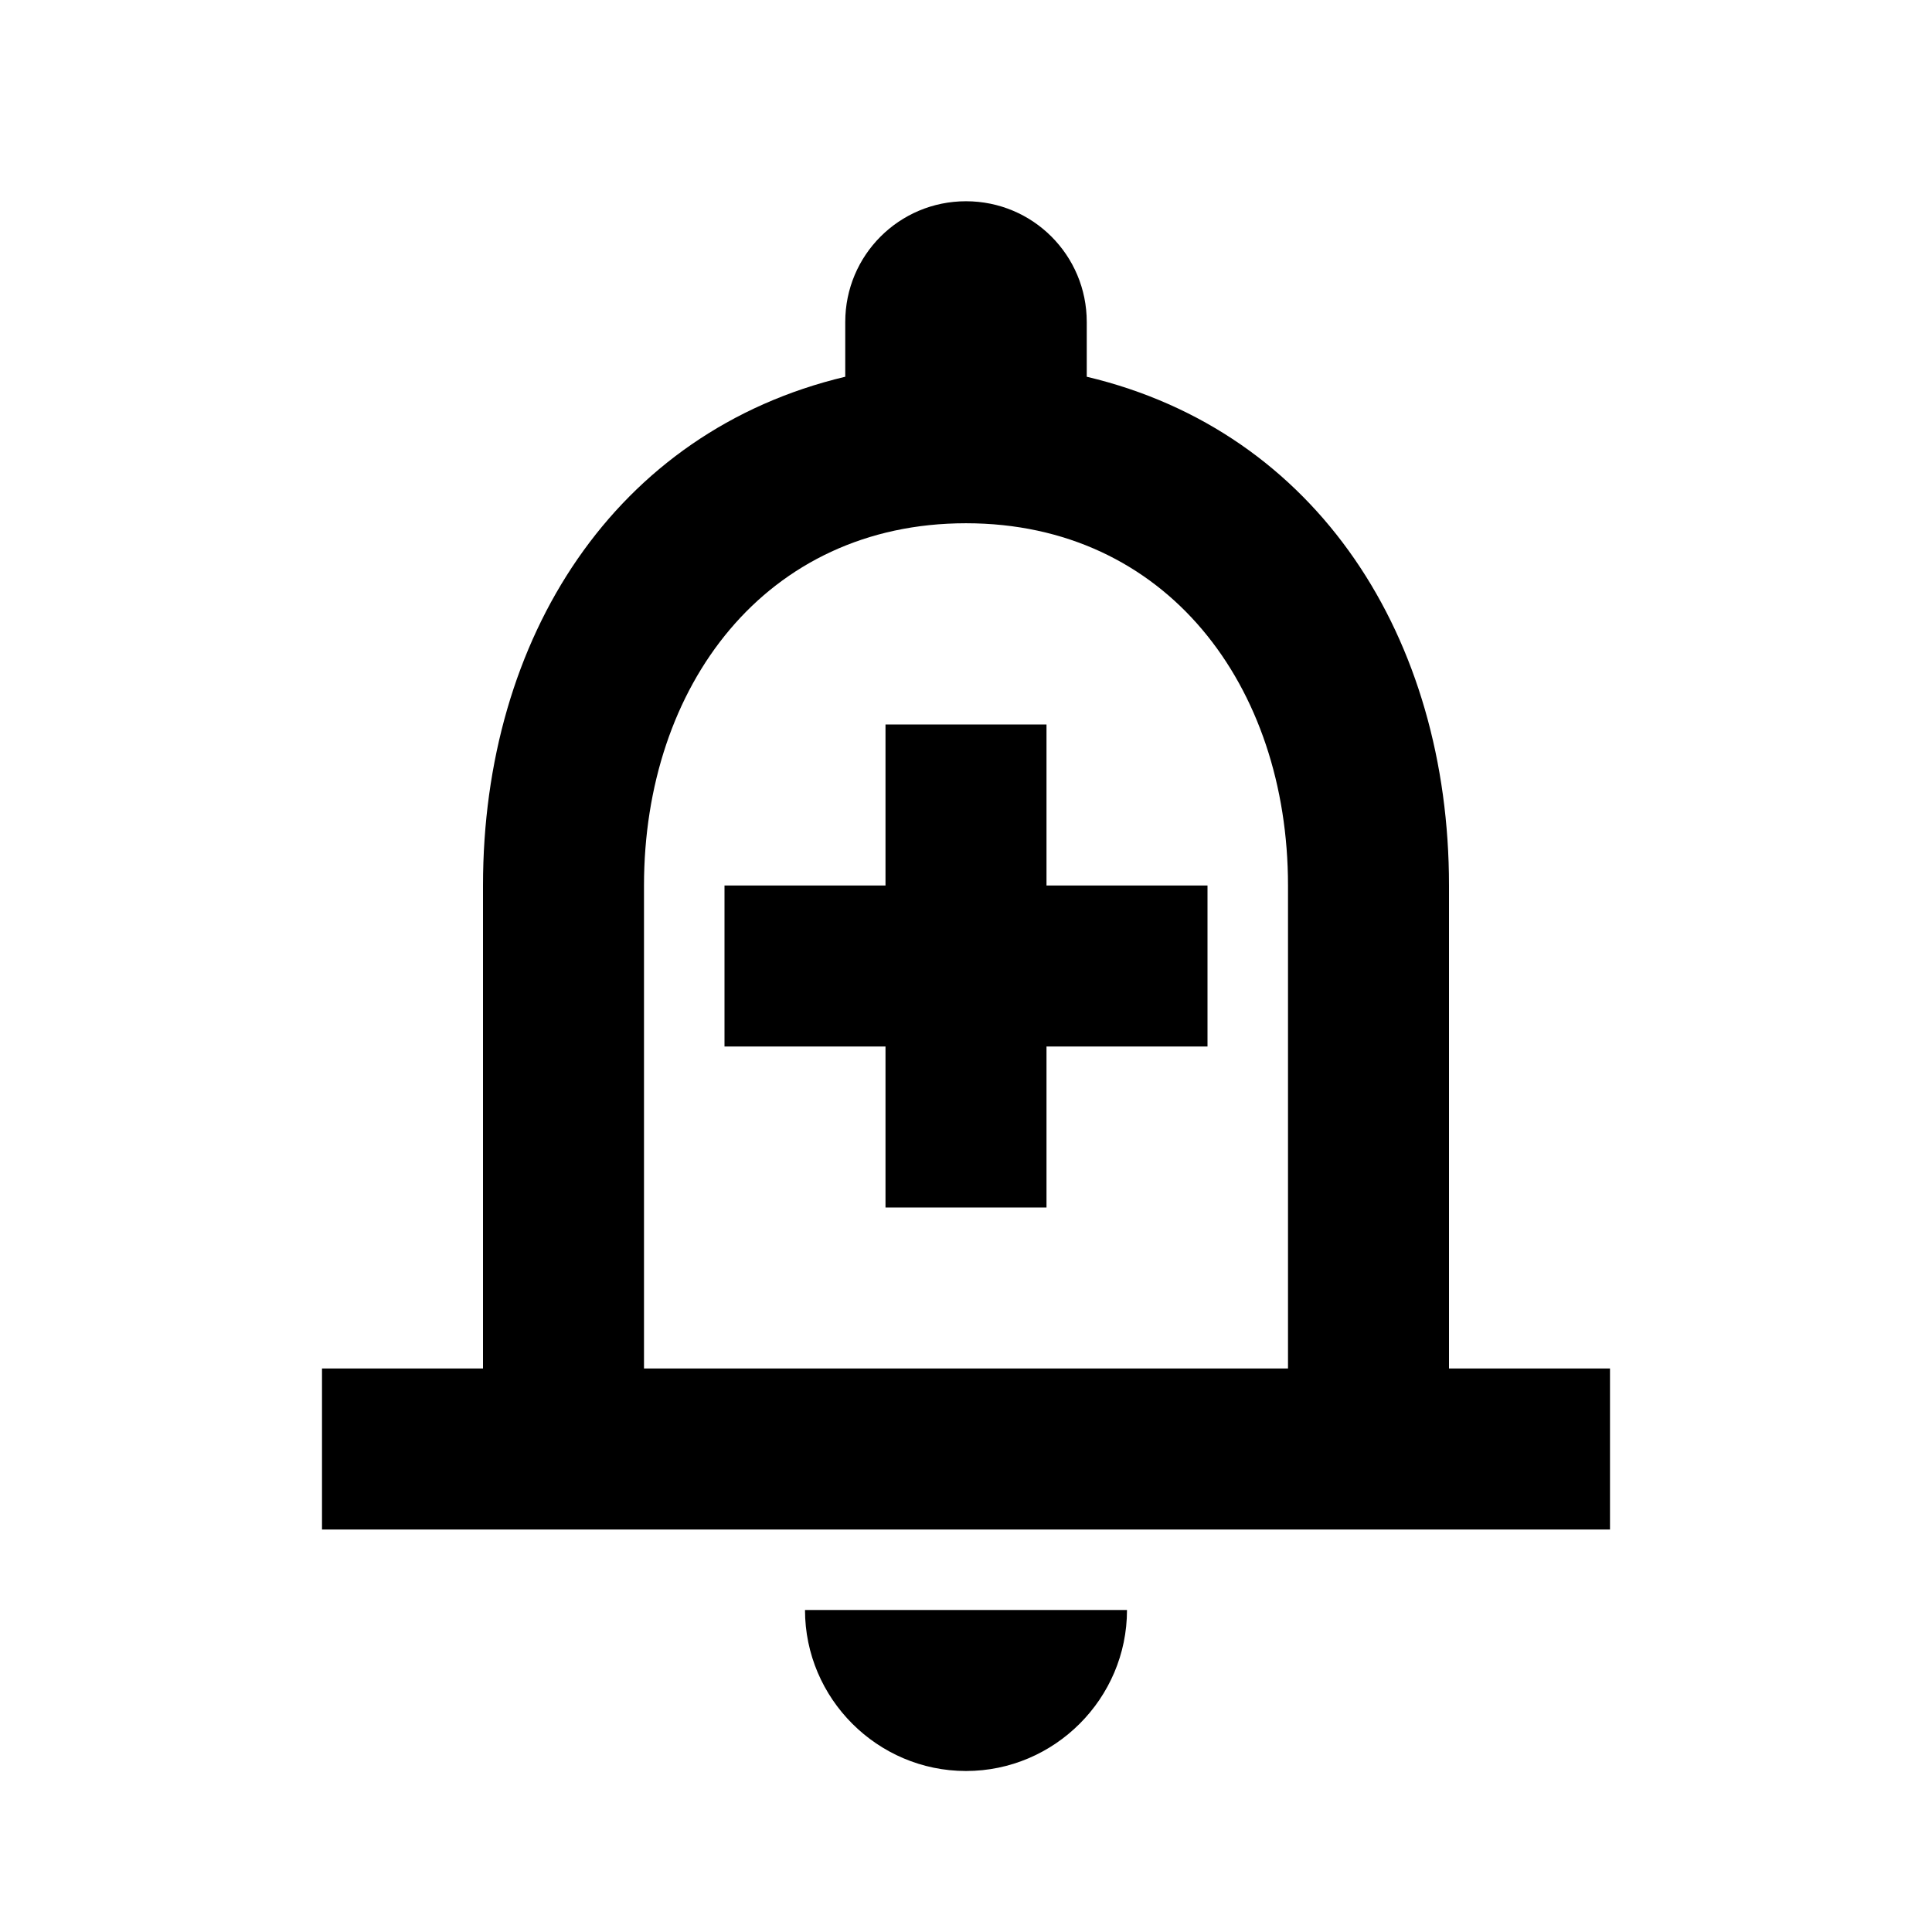
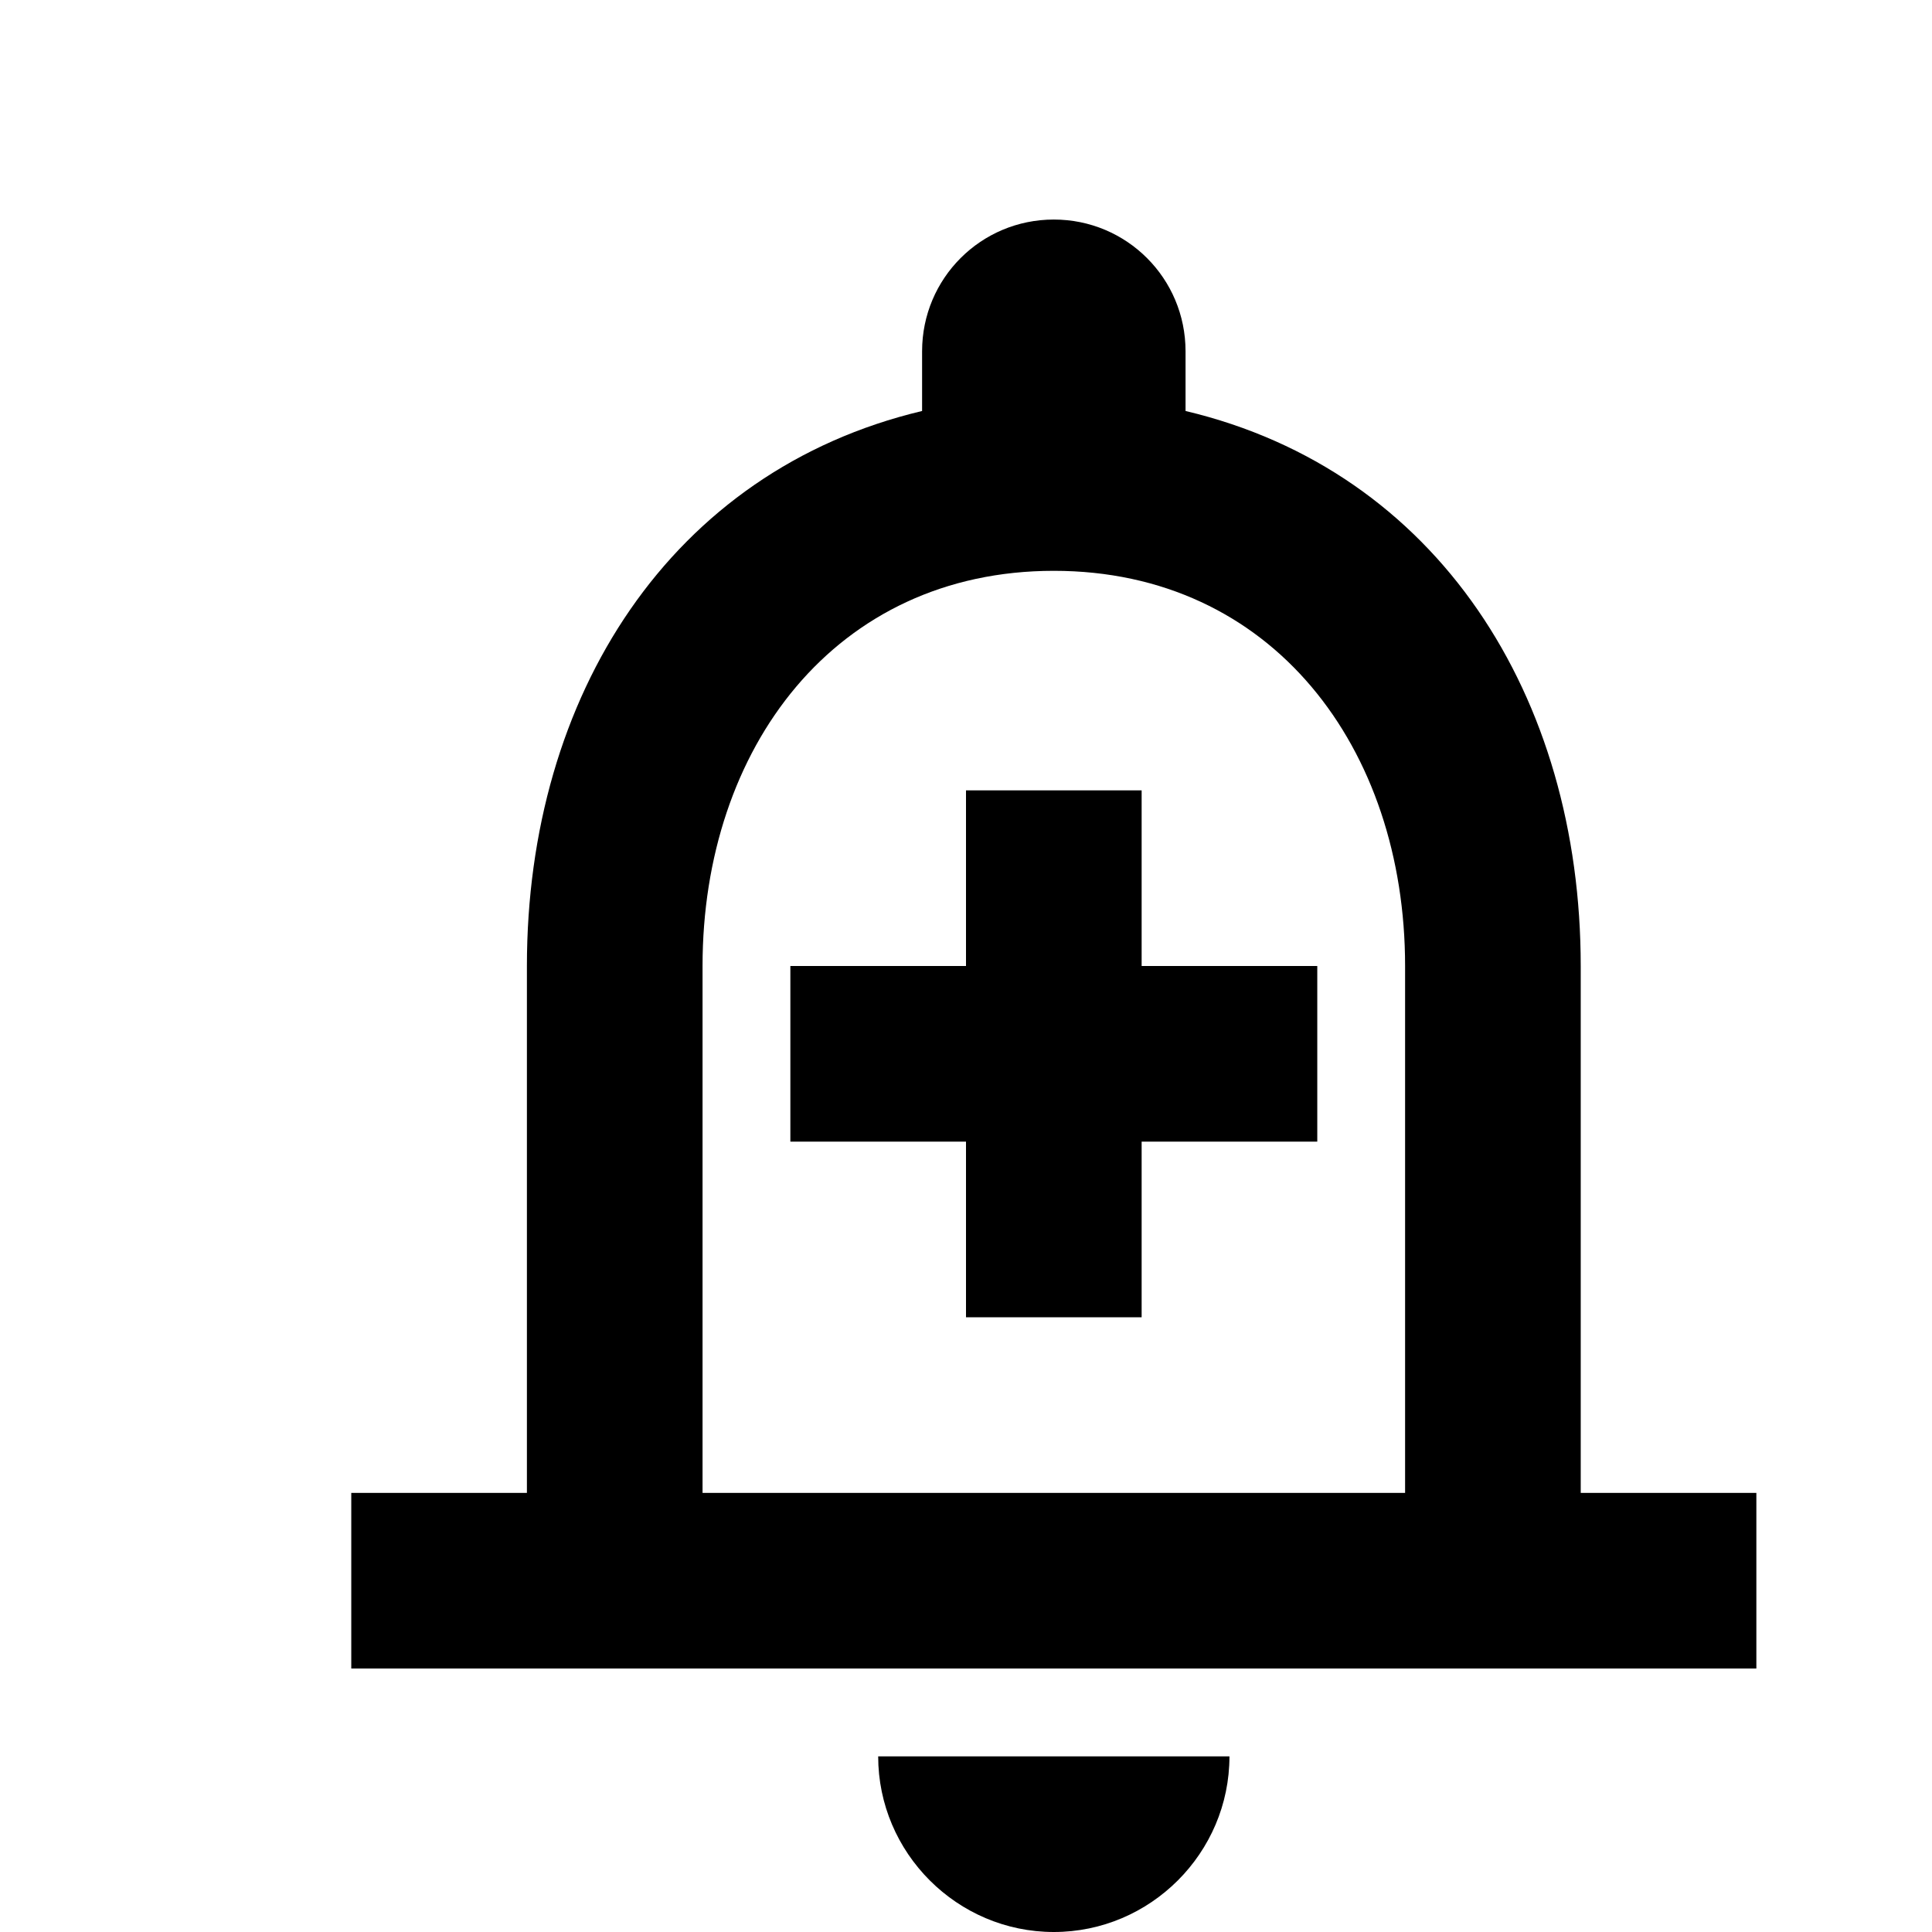
- <svg xmlns="http://www.w3.org/2000/svg" width="24" height="24" viewBox="0 0 24 24" fill="#000">
+ <svg xmlns="http://www.w3.org/2000/svg" width="22" height="22" viewBox="0 0 22 22" fill="#000">
  <path d="M13 9h-2v2H9v2h2v2h2v-2h2v-2h-2z" />
  <path d="M18 17v-6c0-3.07-1.63-5.64-4.5-6.32V4c0-.83-.67-1.5-1.5-1.5s-1.5.67-1.5 1.5v.68C7.64 5.36 6 7.92 6 11v6H4v2h16v-2h-2zm-2 0H8v-6c0-2.48 1.51-4.5 4-4.5s4 2.02 4 4.5v6zm-4 5c1.1 0 2-.9 2-2h-4c0 1.1.9 2 2 2z" />
</svg>
